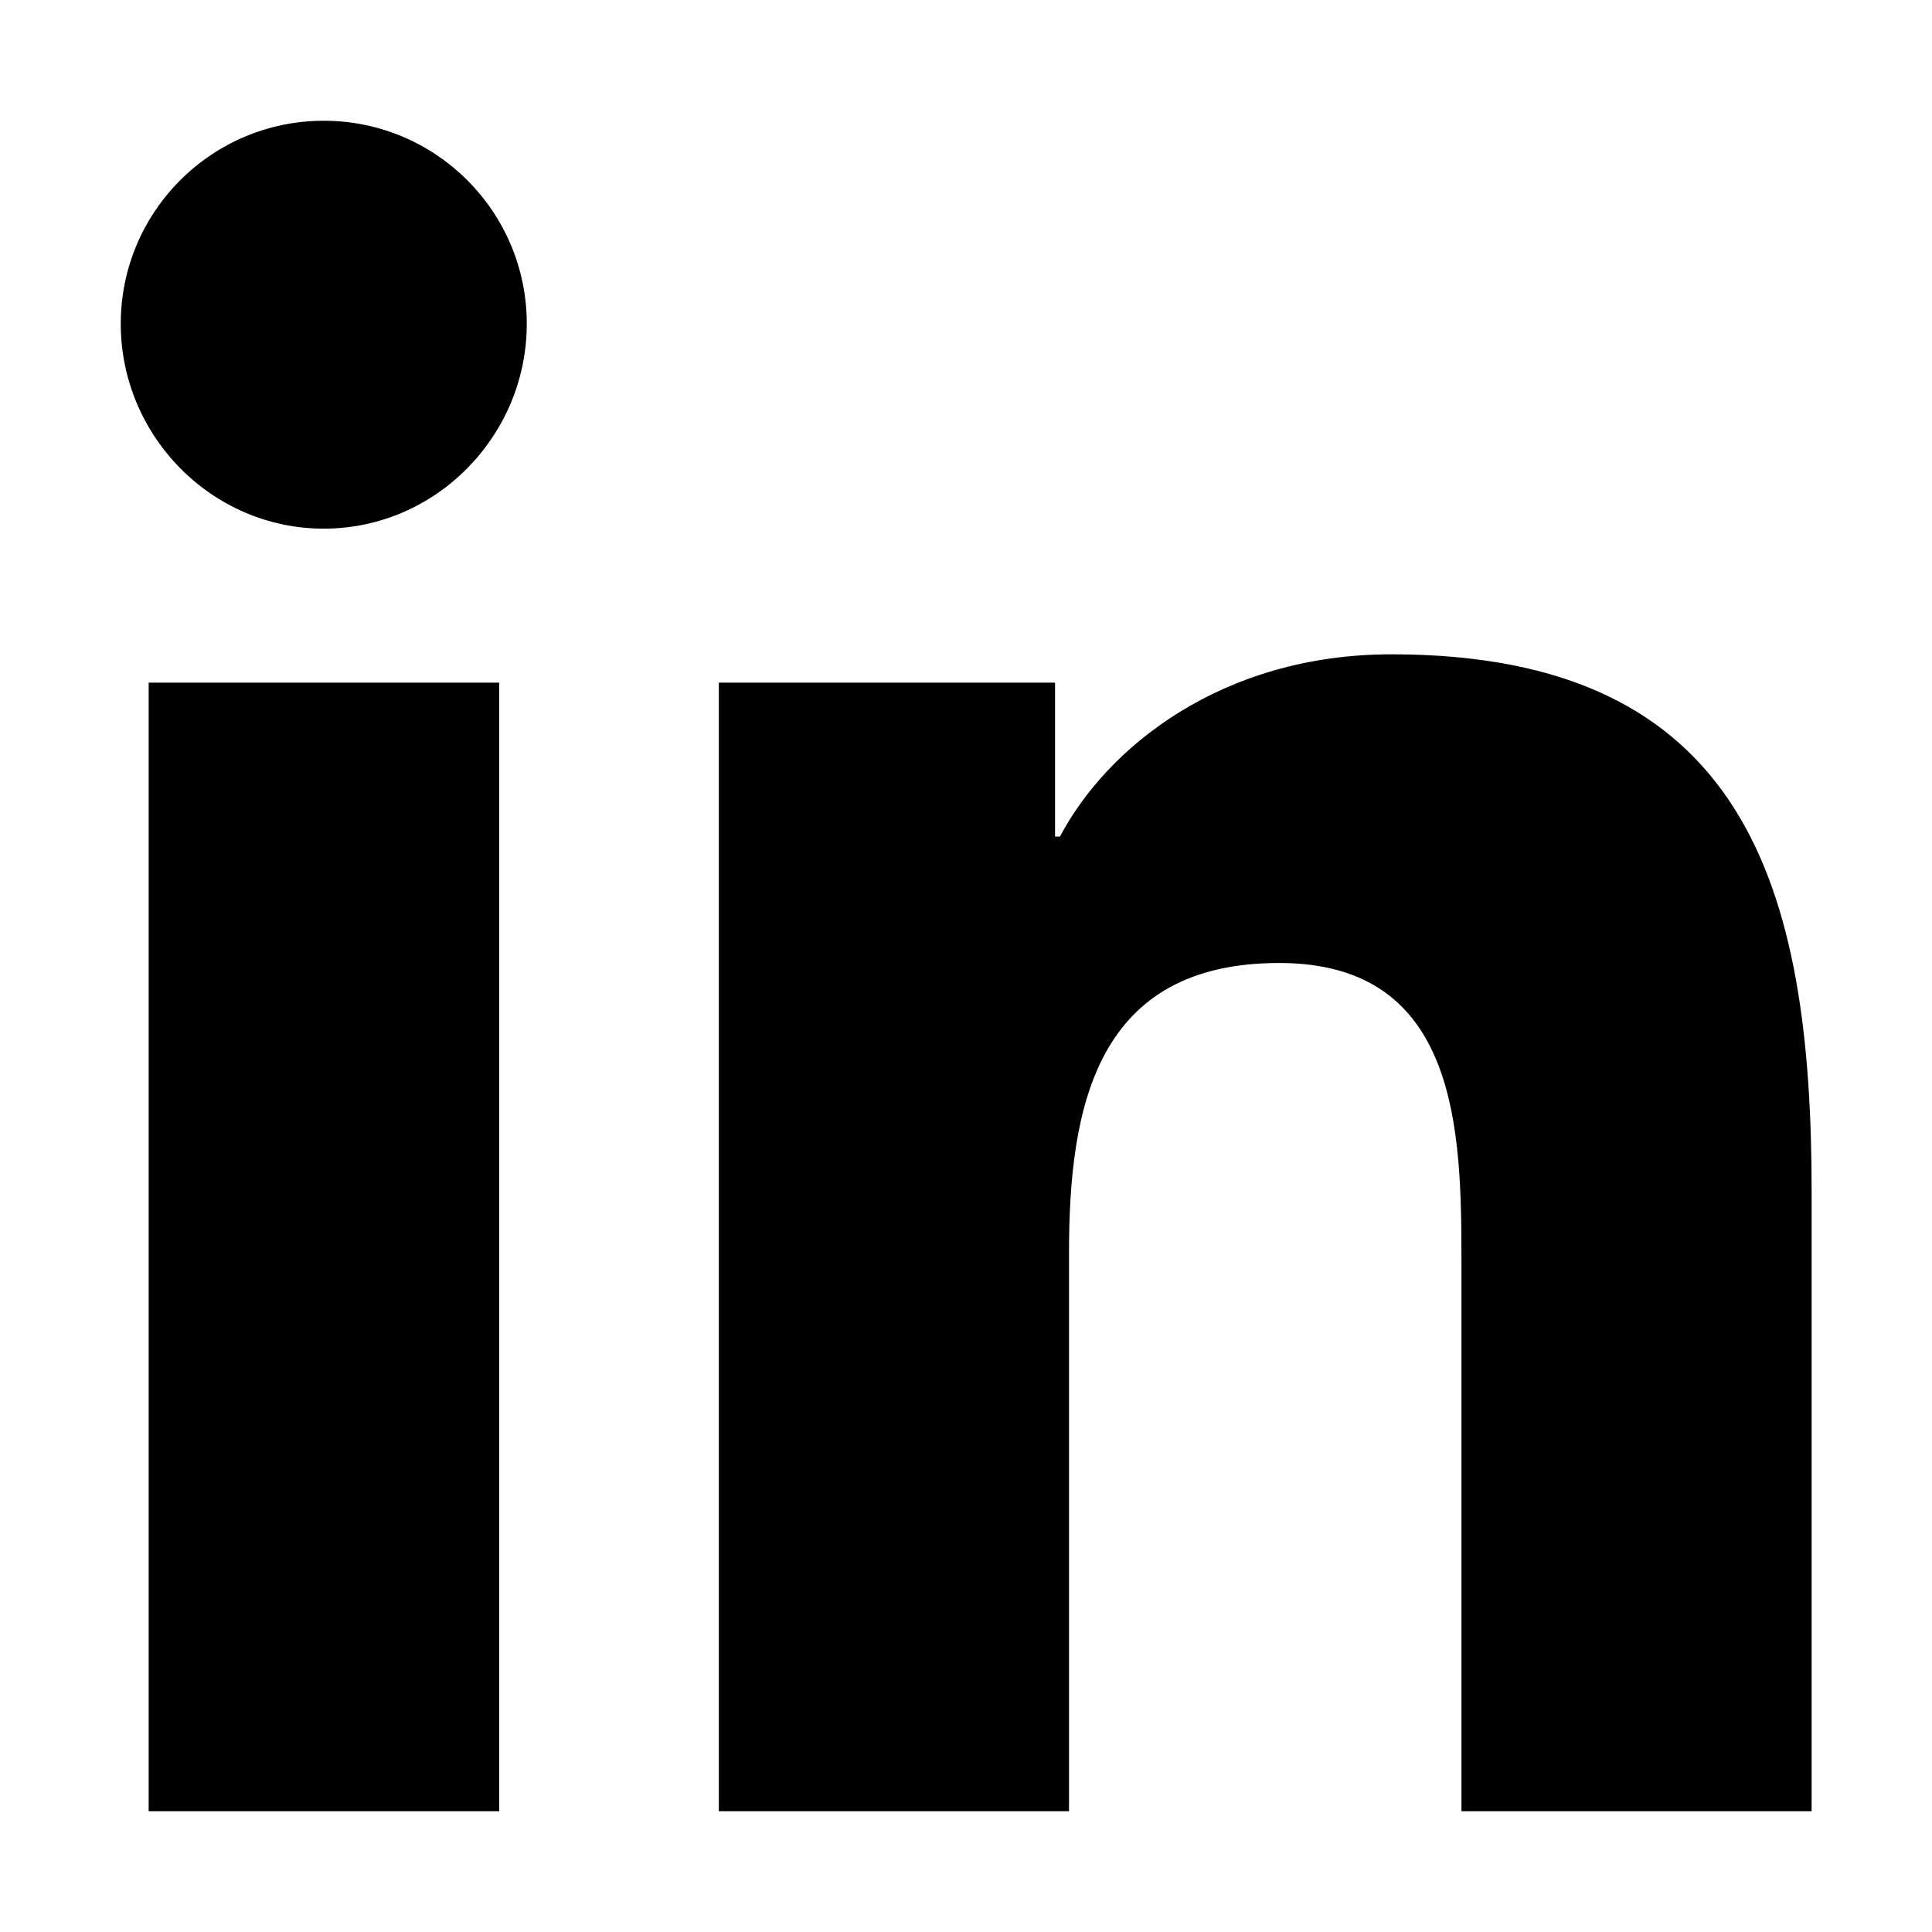
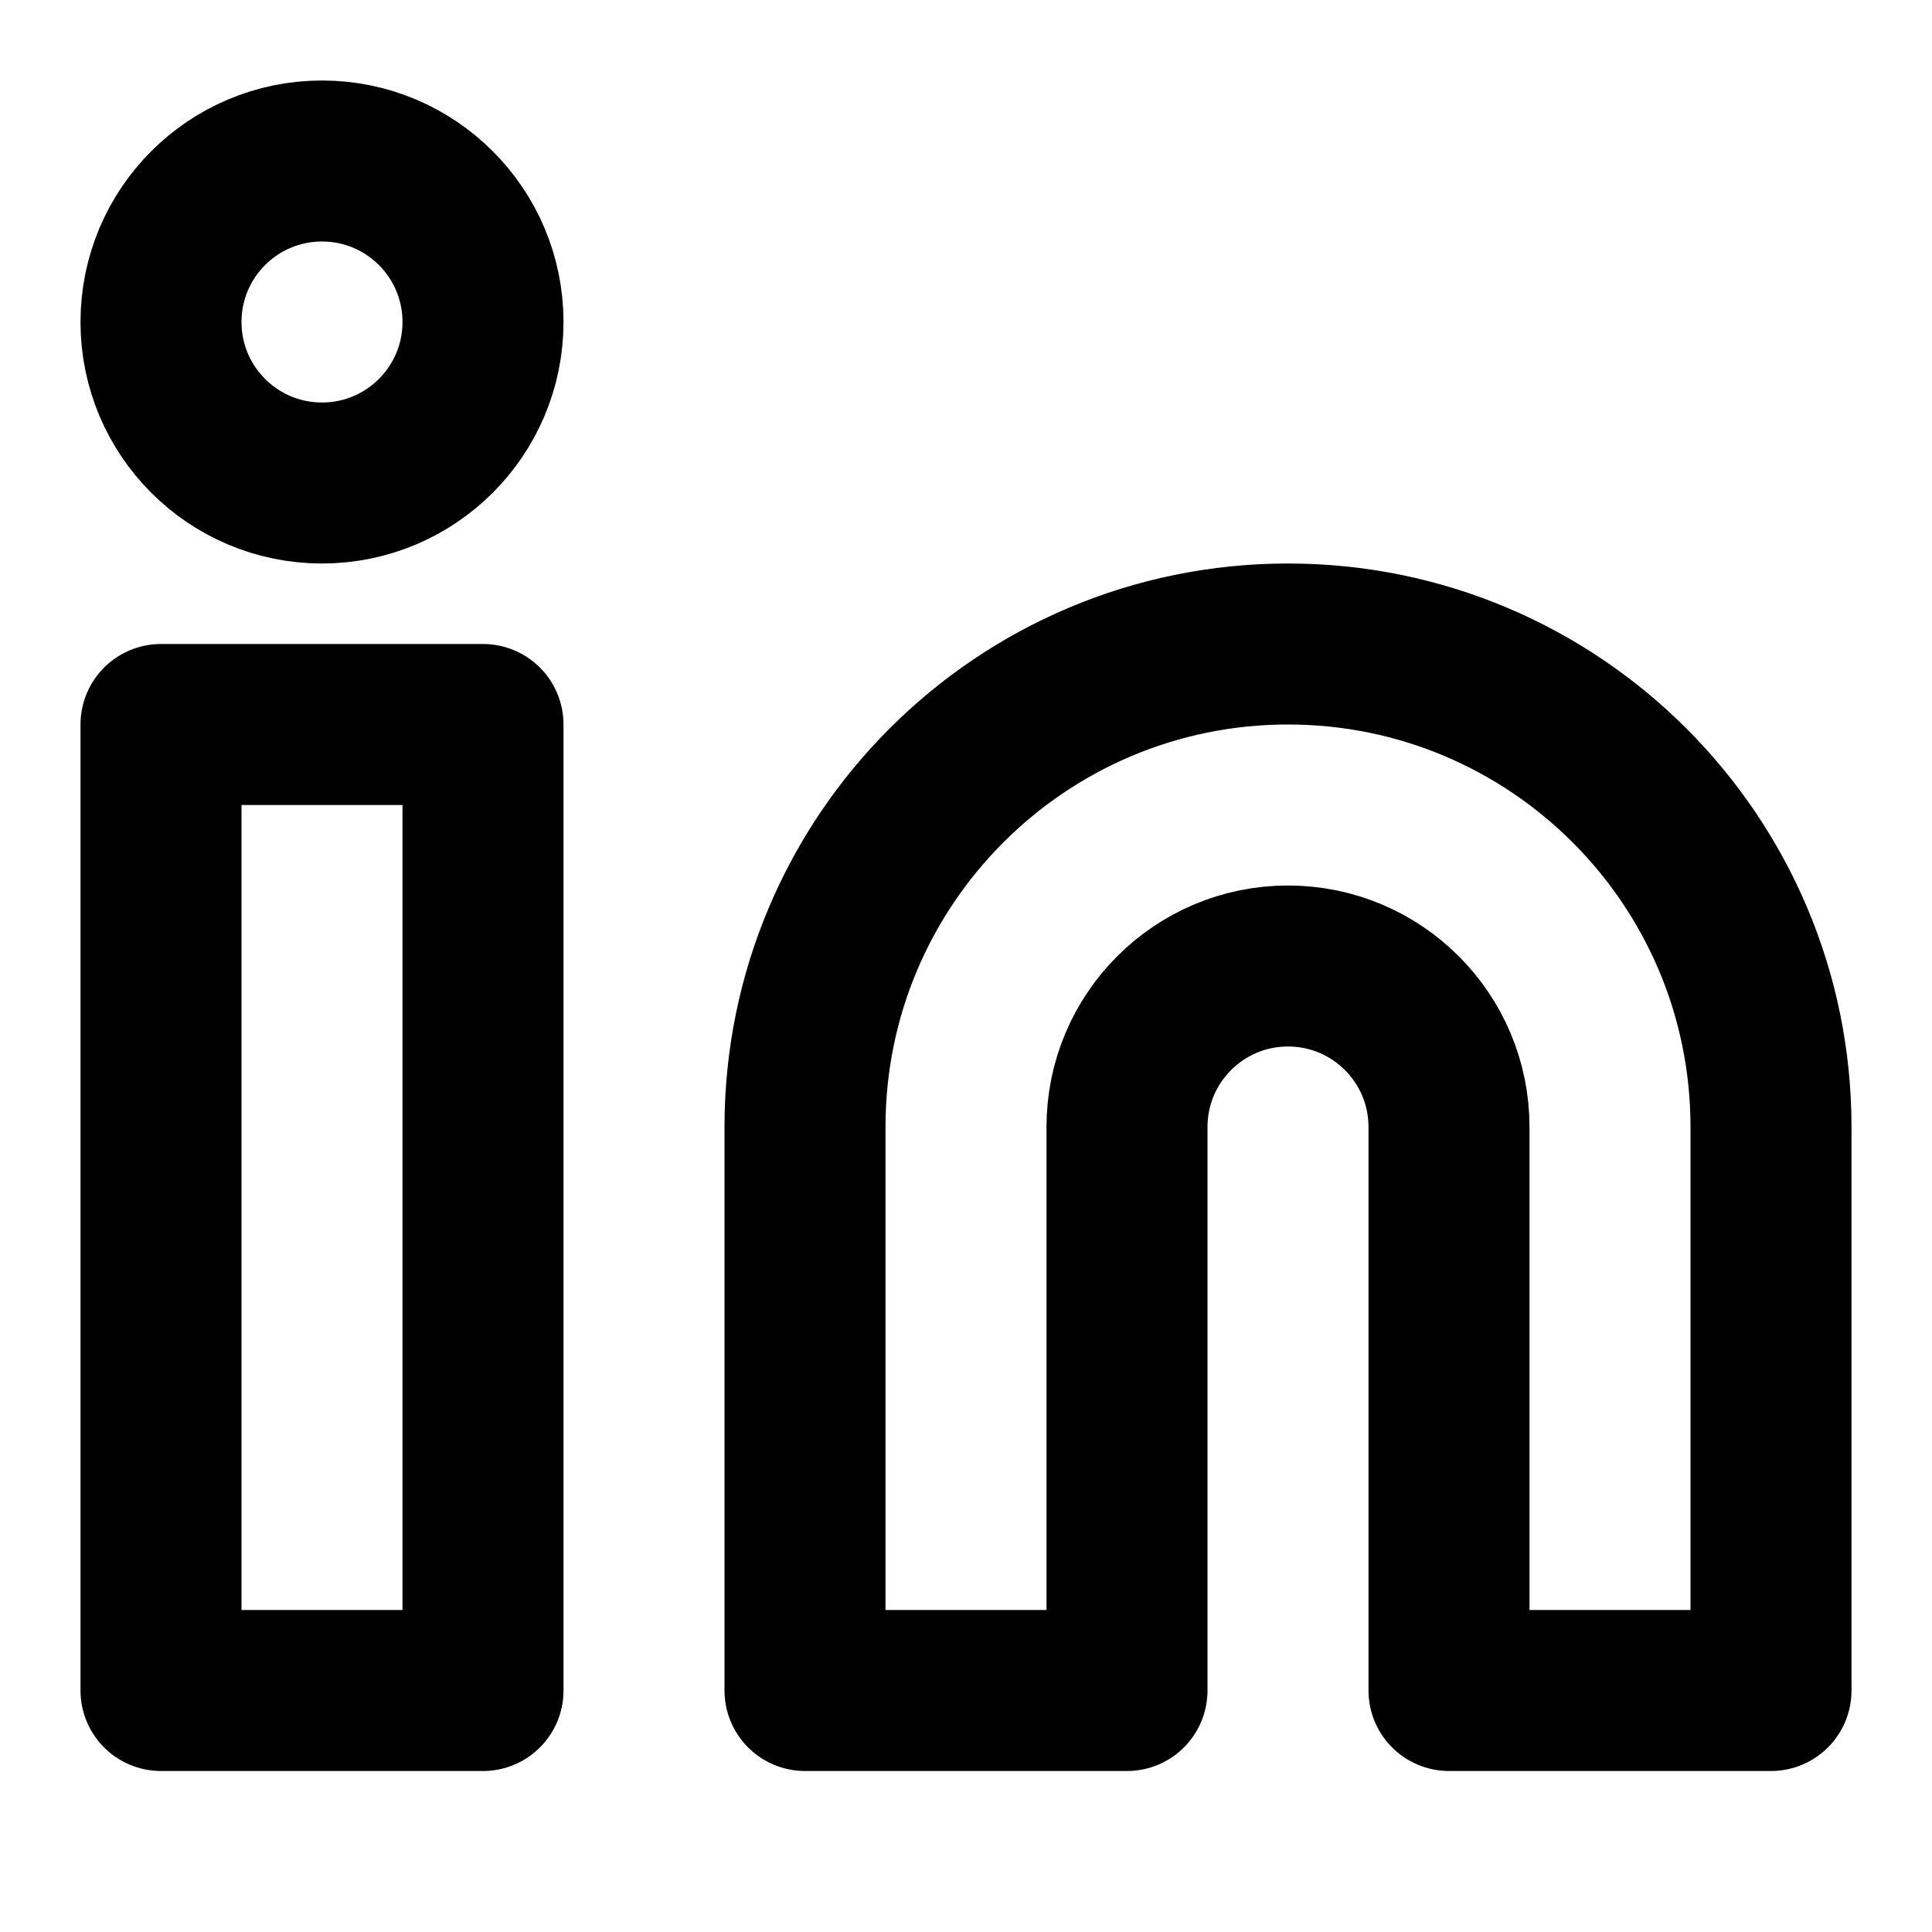
- <svg xmlns="http://www.w3.org/2000/svg" viewBox="0 0 448 512" width="24" height="24" fill="currentColor" class="icon icon-linkedin">
-   <path d="M100.3 480H7.4V180.9h92.9V480zM53.8 140.1C24.1 140.1 0 115.5 0 85.8 0 56.1 24.1 32 53.8 32c29.7 0 53.8 24.1 53.8 53.8 0 29.7-24.1 54.3-53.8 54.3zM448 480h-92.7V334.4c0-34.7-.7-79.2-48.3-79.2-48.3 0-55.7 37.7-55.7 76.7V480h-92.8V180.9h89.1v40.8h1.3c12.4-23.5 42.7-48.3 87.9-48.3 94 0 111.3 61.9 111.3 142.3V480z" />
+ <svg xmlns="http://www.w3.org/2000/svg" width="24" height="24" viewBox="0 0 24 24" fill="none" stroke="currentColor" stroke-width="2" stroke-linecap="round" stroke-linejoin="round" class="feather feather-linkedin">
+   <path d="M16 8a6 6 0 0 1 6 6v7h-4v-7a2 2 0 0 0-2-2 2 2 0 0 0-2 2v7h-4v-7a6 6 0 0 1 6-6z" />
+   <rect x="2" y="9" width="4" height="12" />
+   <circle cx="4" cy="4" r="2" />
</svg>
